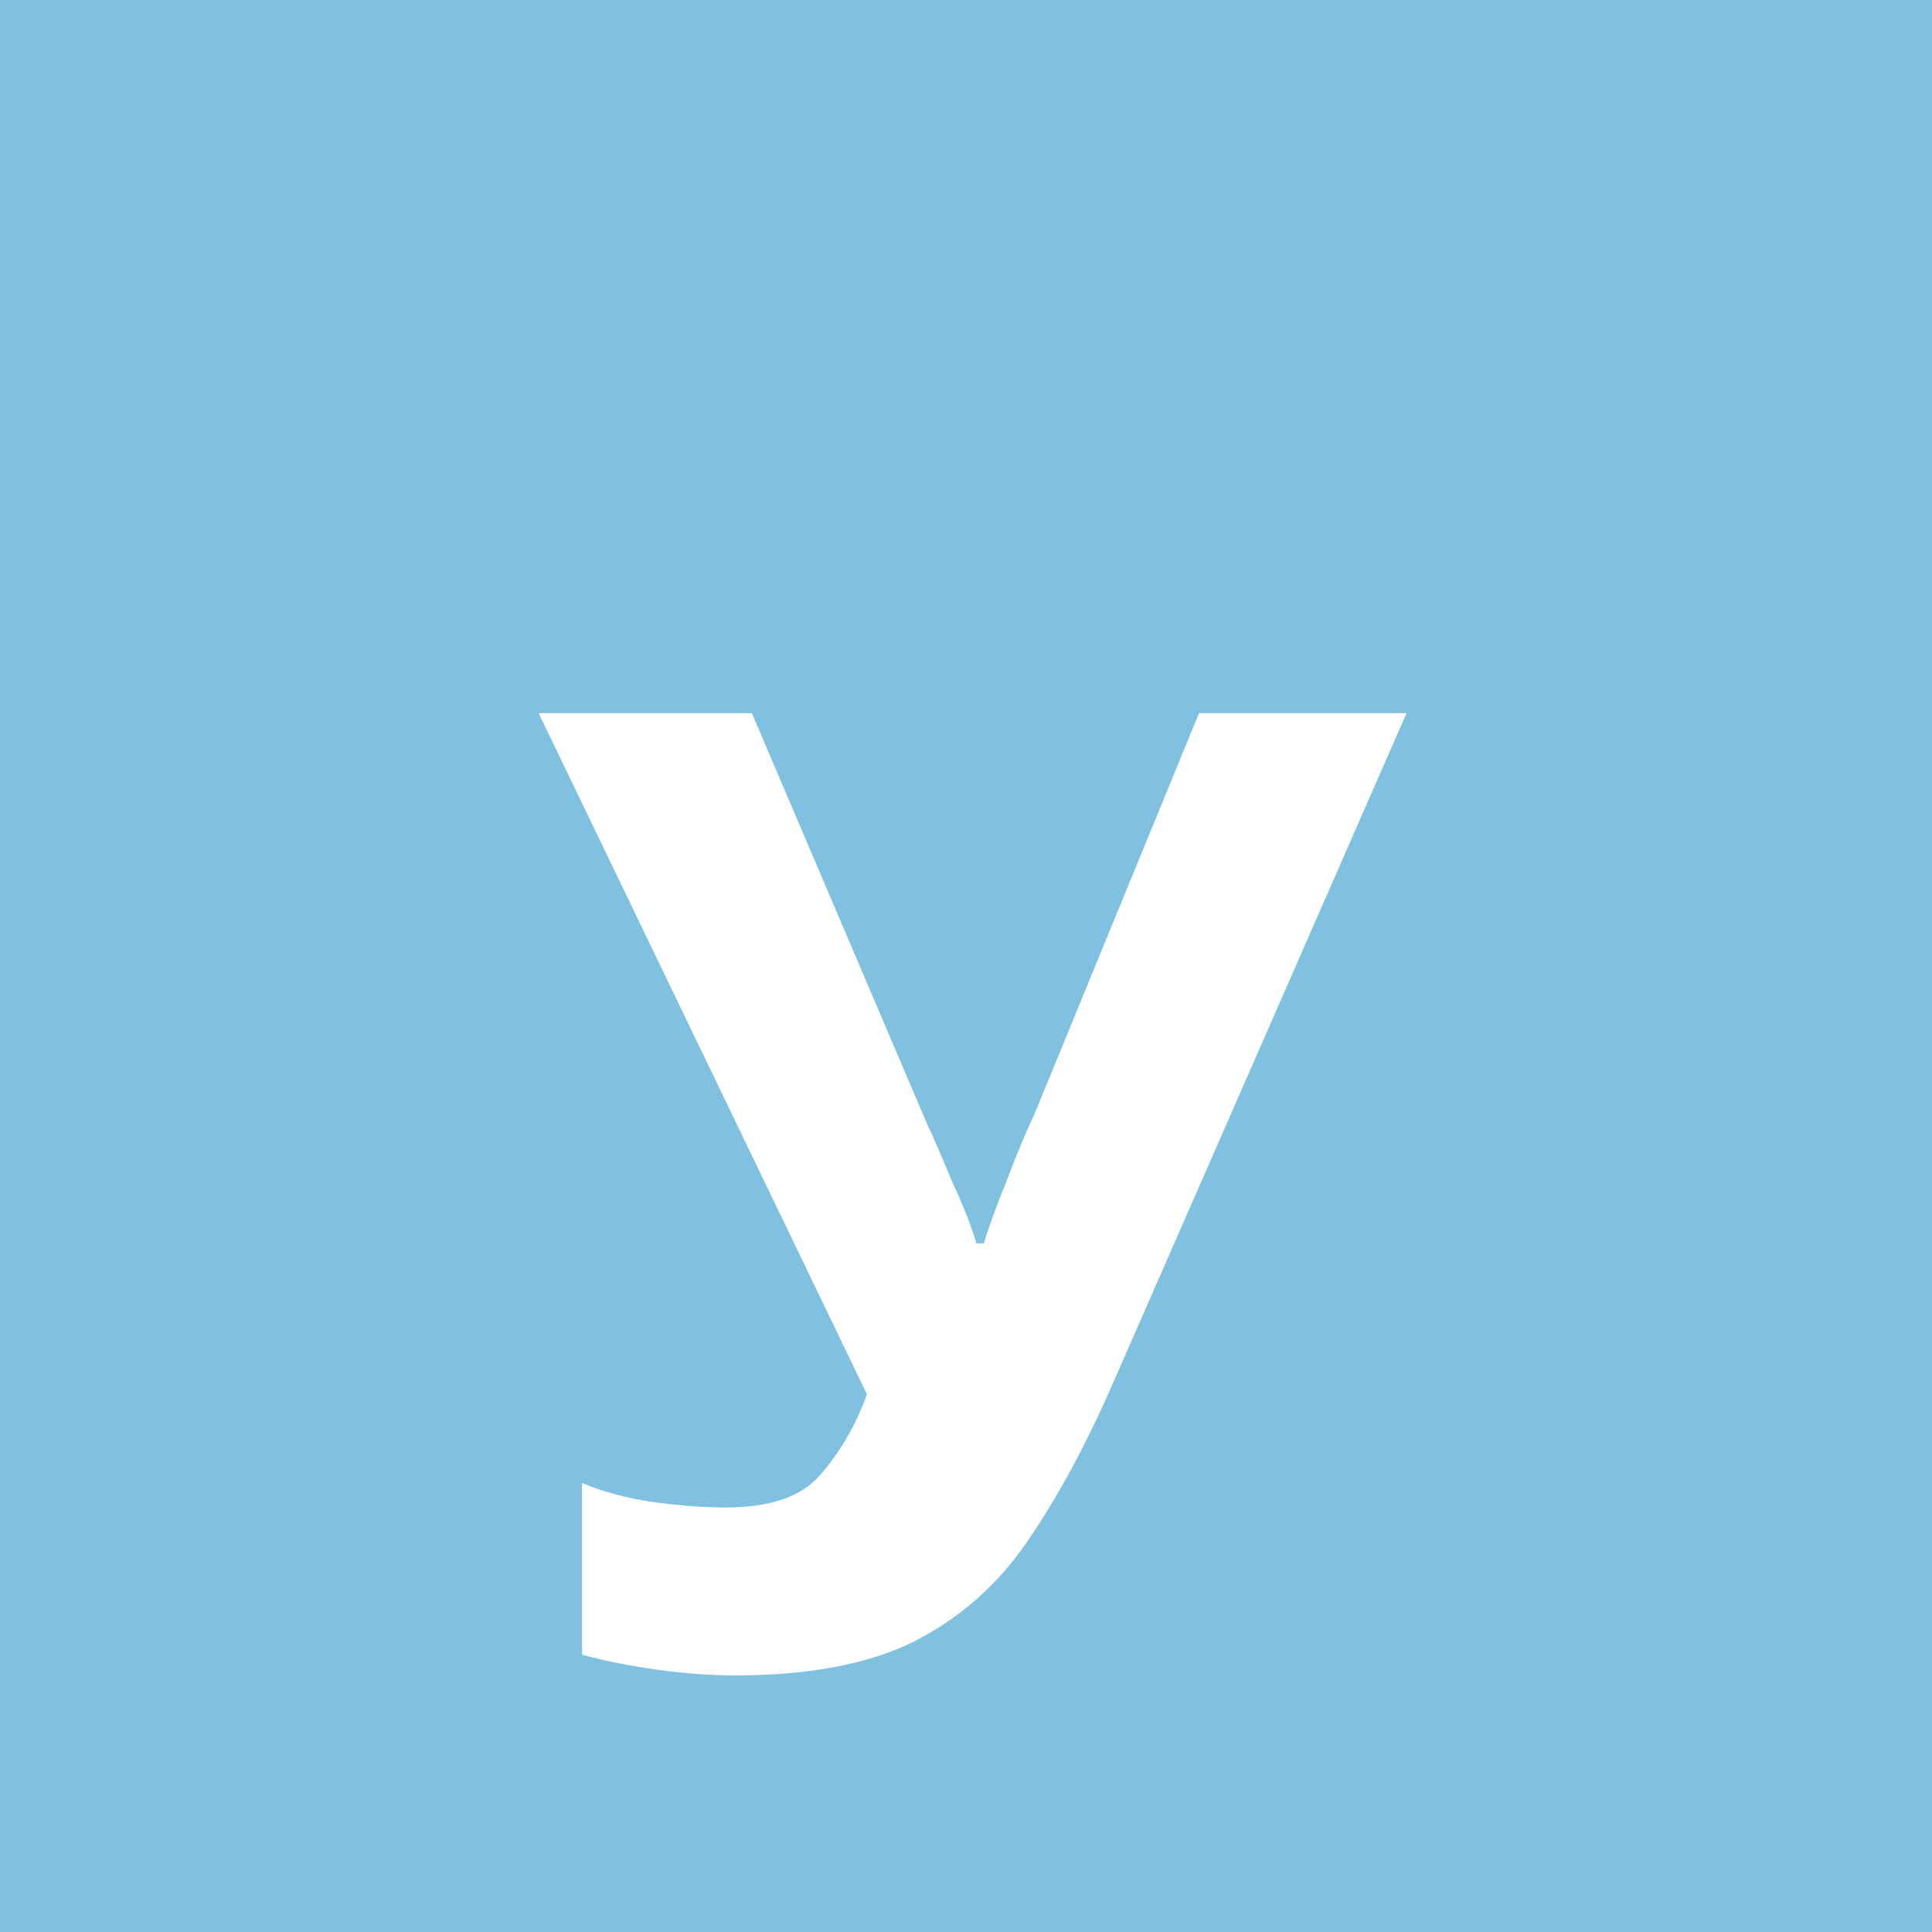
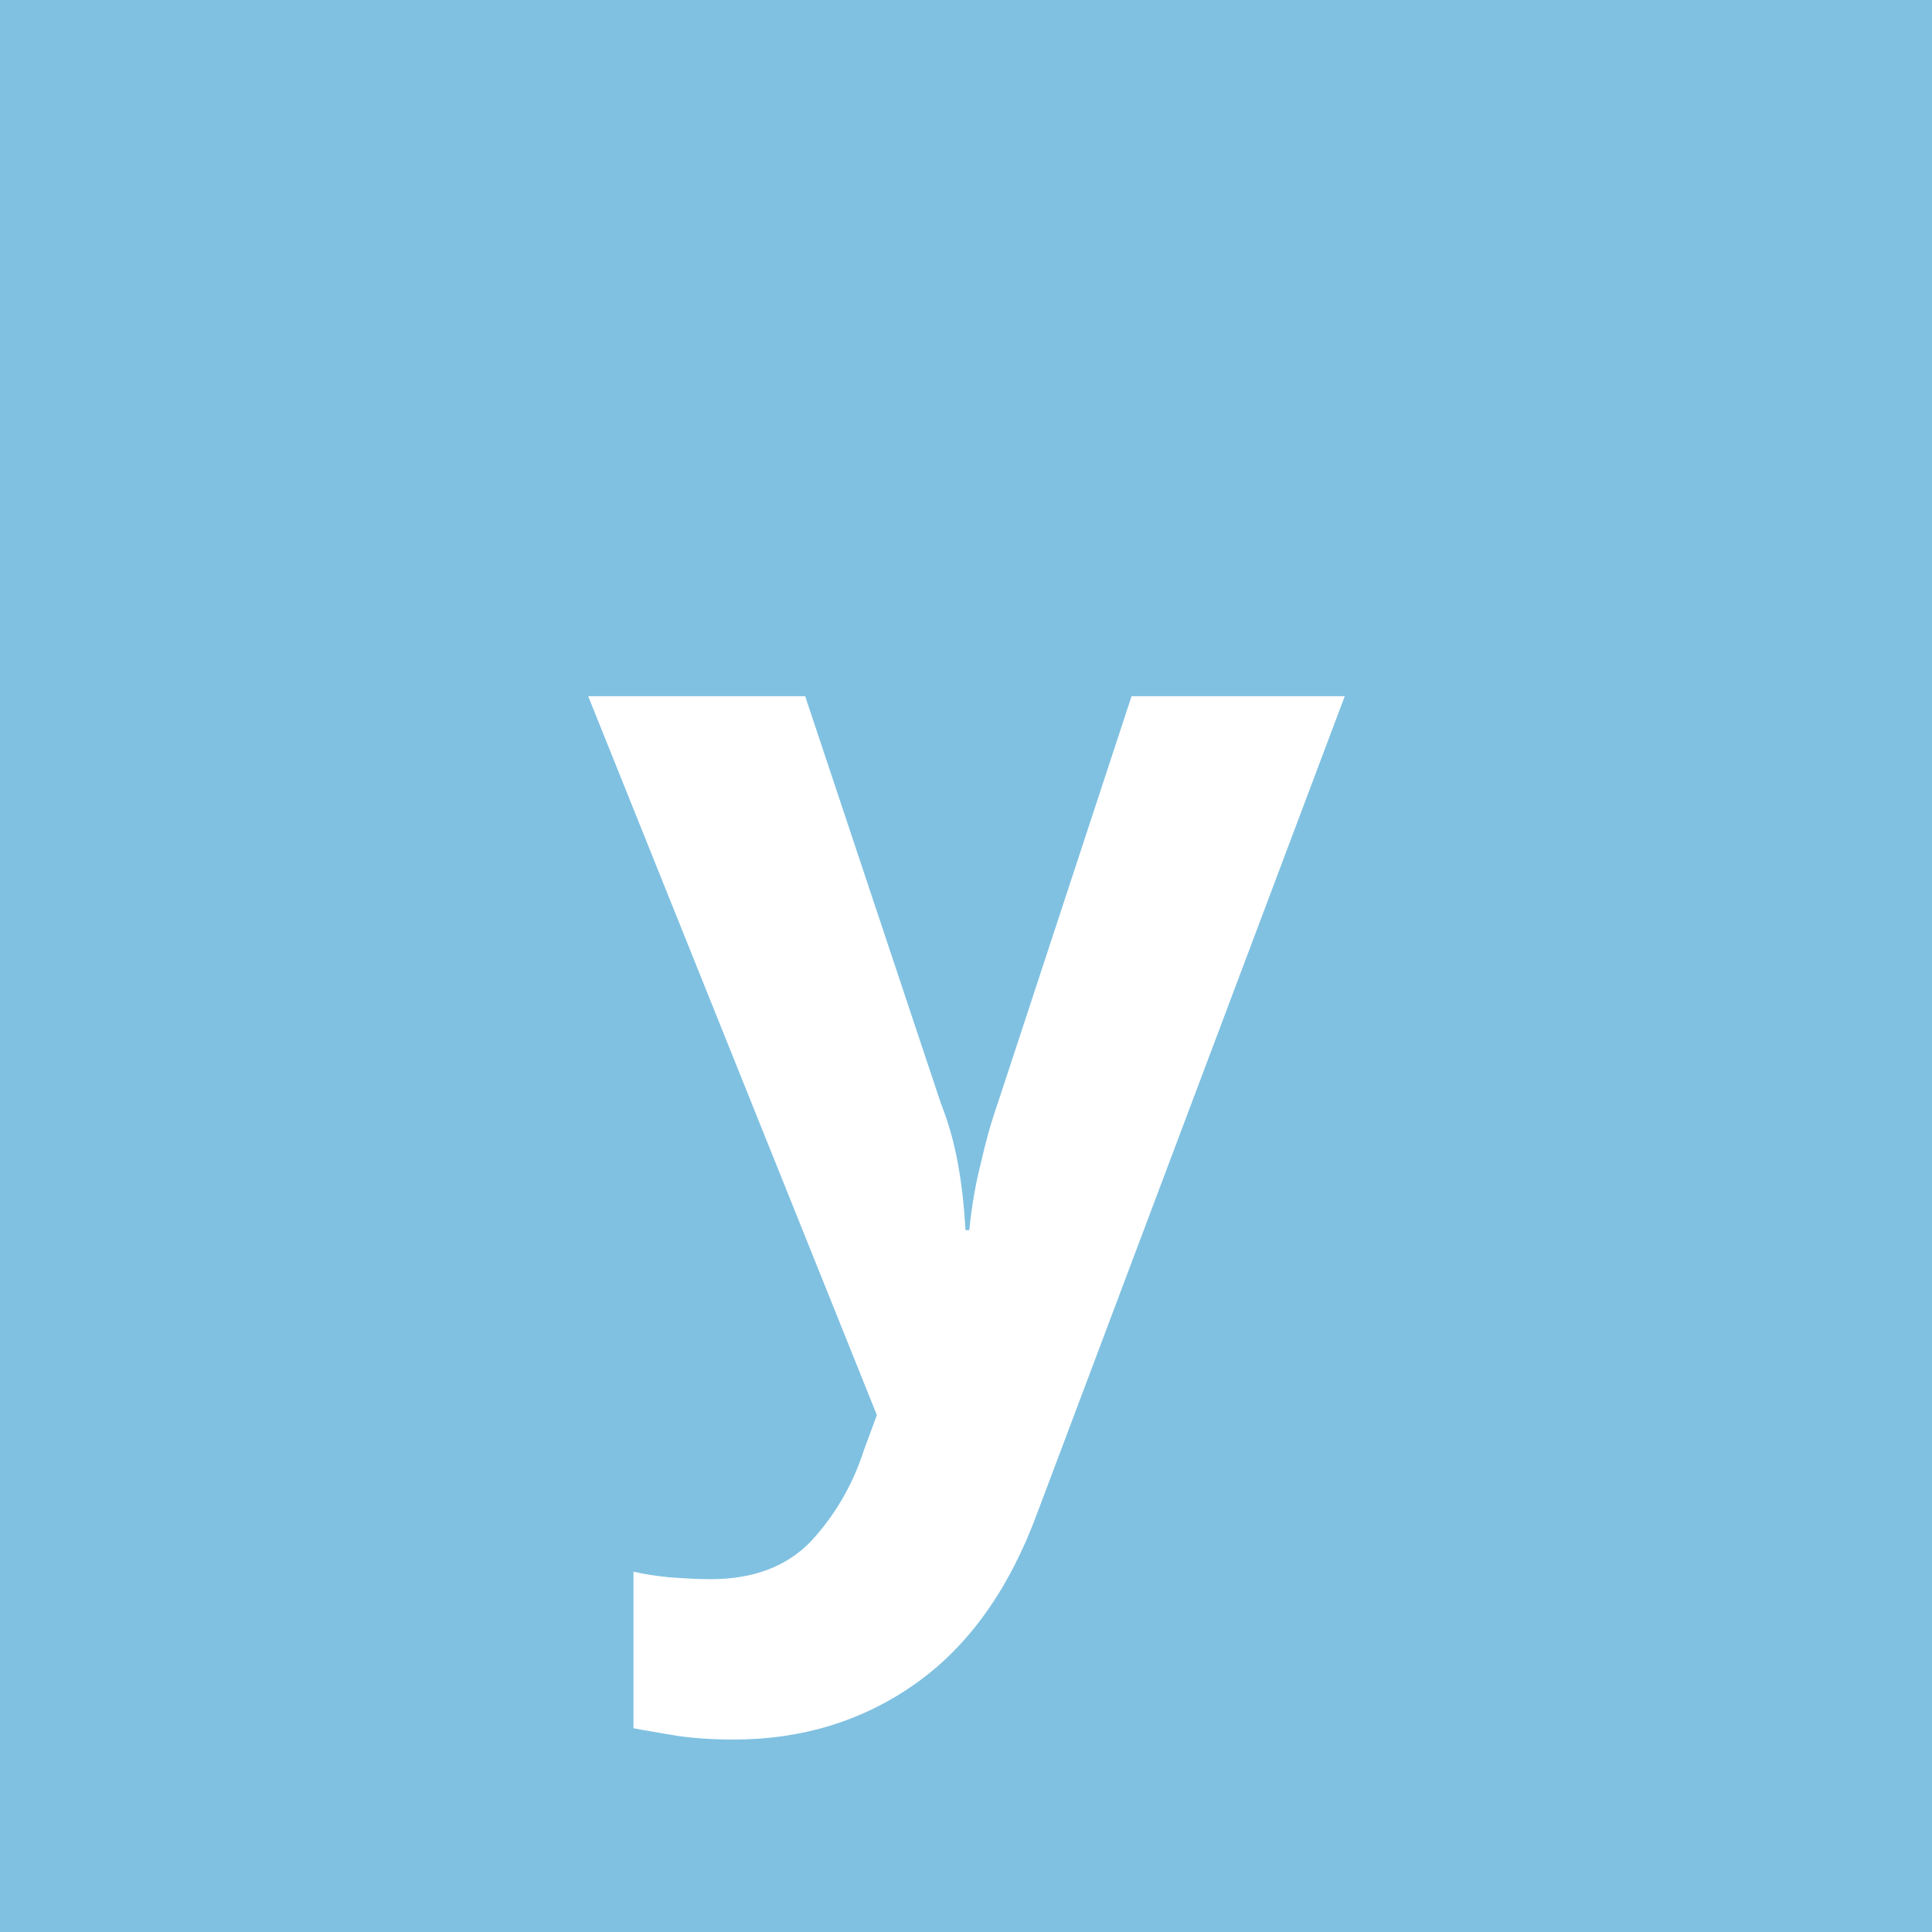
<svg xmlns="http://www.w3.org/2000/svg" viewBox="0 0 16 16" width="16" height="16">
  <rect x="0" y="0" width="16" height="16" fill="#80C1E1" />
-   <text x="8" y="9.5" font-family="Montserrat, sans-serif" font-weight="700" font-size="11" fill="#FFFFFF" text-anchor="middle" dominant-baseline="central">У</text>
+   <text x="8" y="7.5" font-family="Montserrat, sans-serif" font-weight="700" font-size="11" fill="#FFFFFF" text-anchor="middle" dominant-baseline="central">у</text>
</svg>
